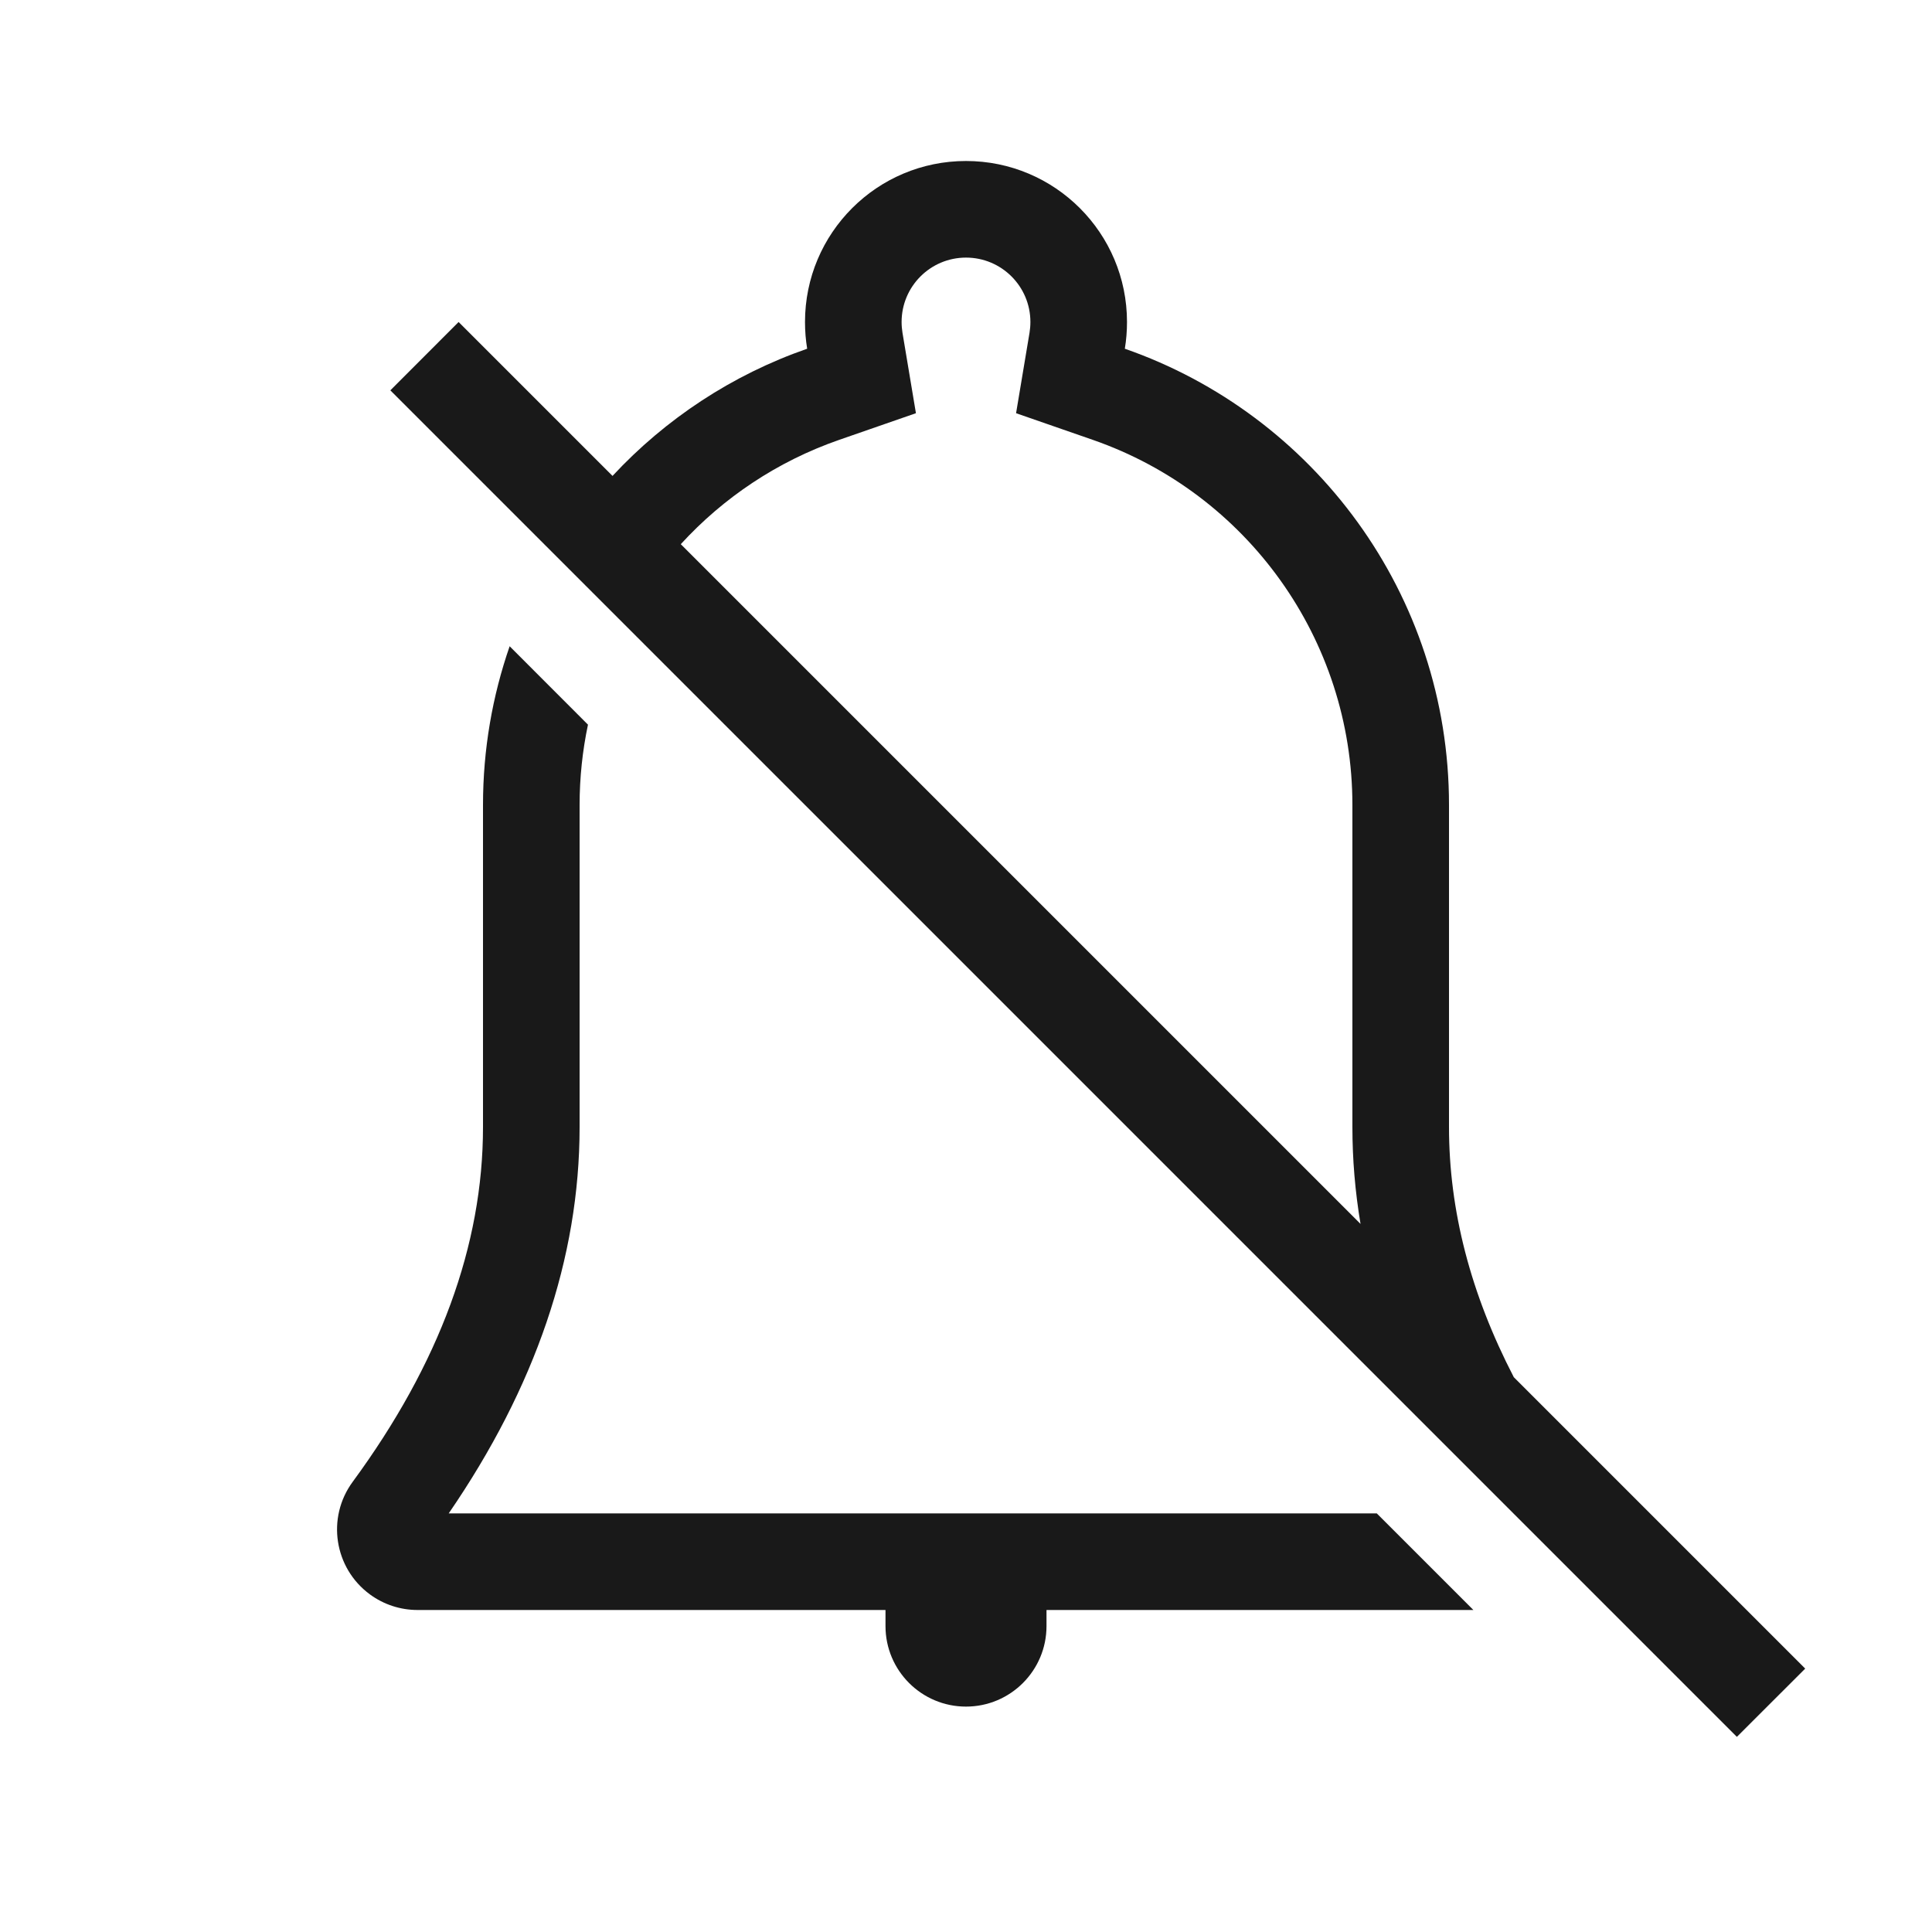
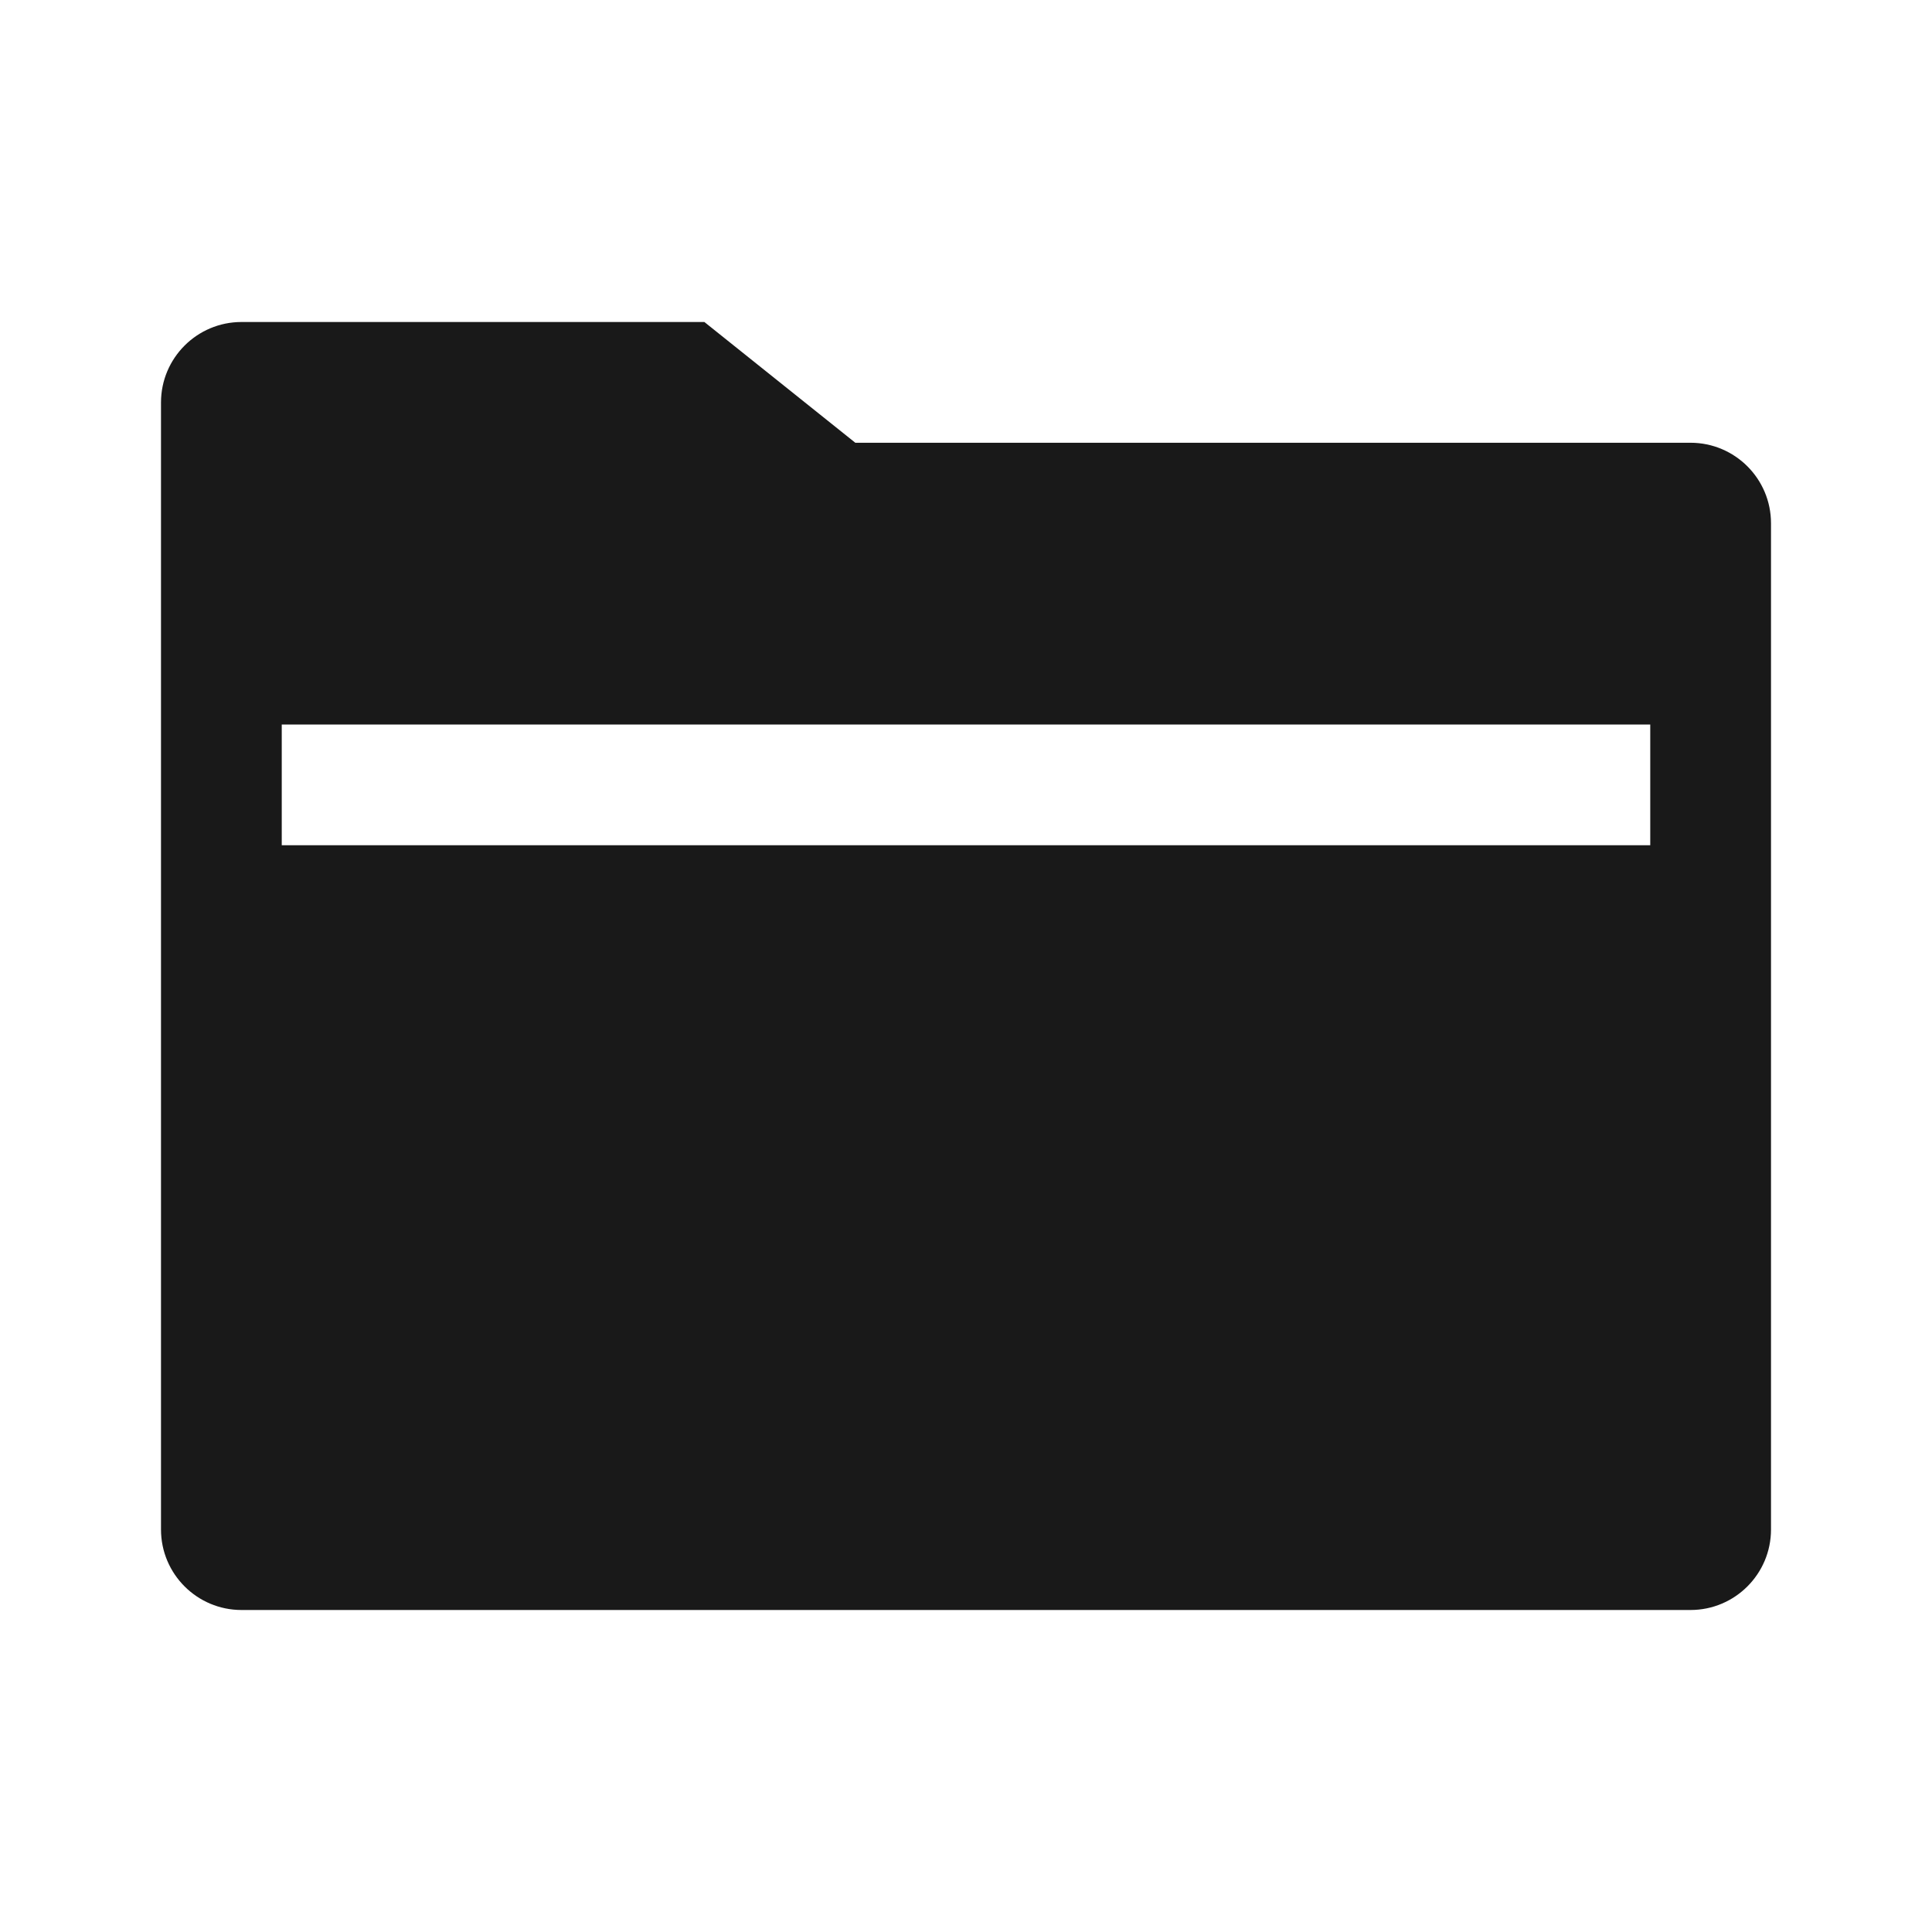
<svg xmlns="http://www.w3.org/2000/svg" width="24" height="24" viewBox="0 0 24 24" fill="none">
-   <path fill-rule="evenodd" clip-rule="evenodd" d="M10 4C10 2.895 10.895 2 12 2C13.105 2 14 2.895 14 4C14 4.113 13.991 4.224 13.973 4.332C16.317 5.148 18 7.377 18 10V14C18 15.036 18.268 16.072 18.805 17.108L22.425 20.728L21.576 21.576L19.608 19.608L17.829 17.829L7.756 7.756L6.876 6.876L4.849 4.849L5.697 4L7.609 5.912C8.267 5.204 9.095 4.656 10.027 4.332C10.009 4.224 10 4.113 10 4ZM16.8 14C16.8 14.403 16.834 14.804 16.901 15.204L8.457 6.76C8.985 6.183 9.655 5.732 10.422 5.465L11.378 5.133L11.211 4.134C11.204 4.09 11.2 4.046 11.2 4C11.2 3.558 11.558 3.2 12 3.2C12.442 3.2 12.8 3.558 12.8 4C12.8 4.046 12.796 4.09 12.789 4.134L12.622 5.133L13.578 5.465C15.491 6.131 16.8 7.941 16.8 10V14ZM6.331 8.028C6.117 8.646 6 9.309 6 10V14C6 15.469 5.46 16.939 4.381 18.408C4.054 18.853 4.15 19.479 4.595 19.806C4.766 19.932 4.974 20 5.187 20H11V20.2C11 20.752 11.448 21.2 12 21.2C12.552 21.2 13 20.752 13 20.2V20L18.303 20L17.103 18.8L12 18.8H5.574C6.648 17.235 7.2 15.63 7.2 14V10C7.2 9.659 7.236 9.325 7.304 9.002L6.331 8.028Z" fill="black" fill-opacity="0.9" />
+   <path fill-rule="evenodd" clip-rule="evenodd" d="M3 4C2.448 4 2 4.448 2 5V19C2 19.552 2.448 20 3 20H21C21.552 20 22 19.552 22 19V6.5C22 5.948 21.552 5.5 21 5.5H10.625L8.75 4H3ZM20.5 9H3.5V10.5H20.5V9Z" fill="black" fill-opacity="0.9" />
</svg>
